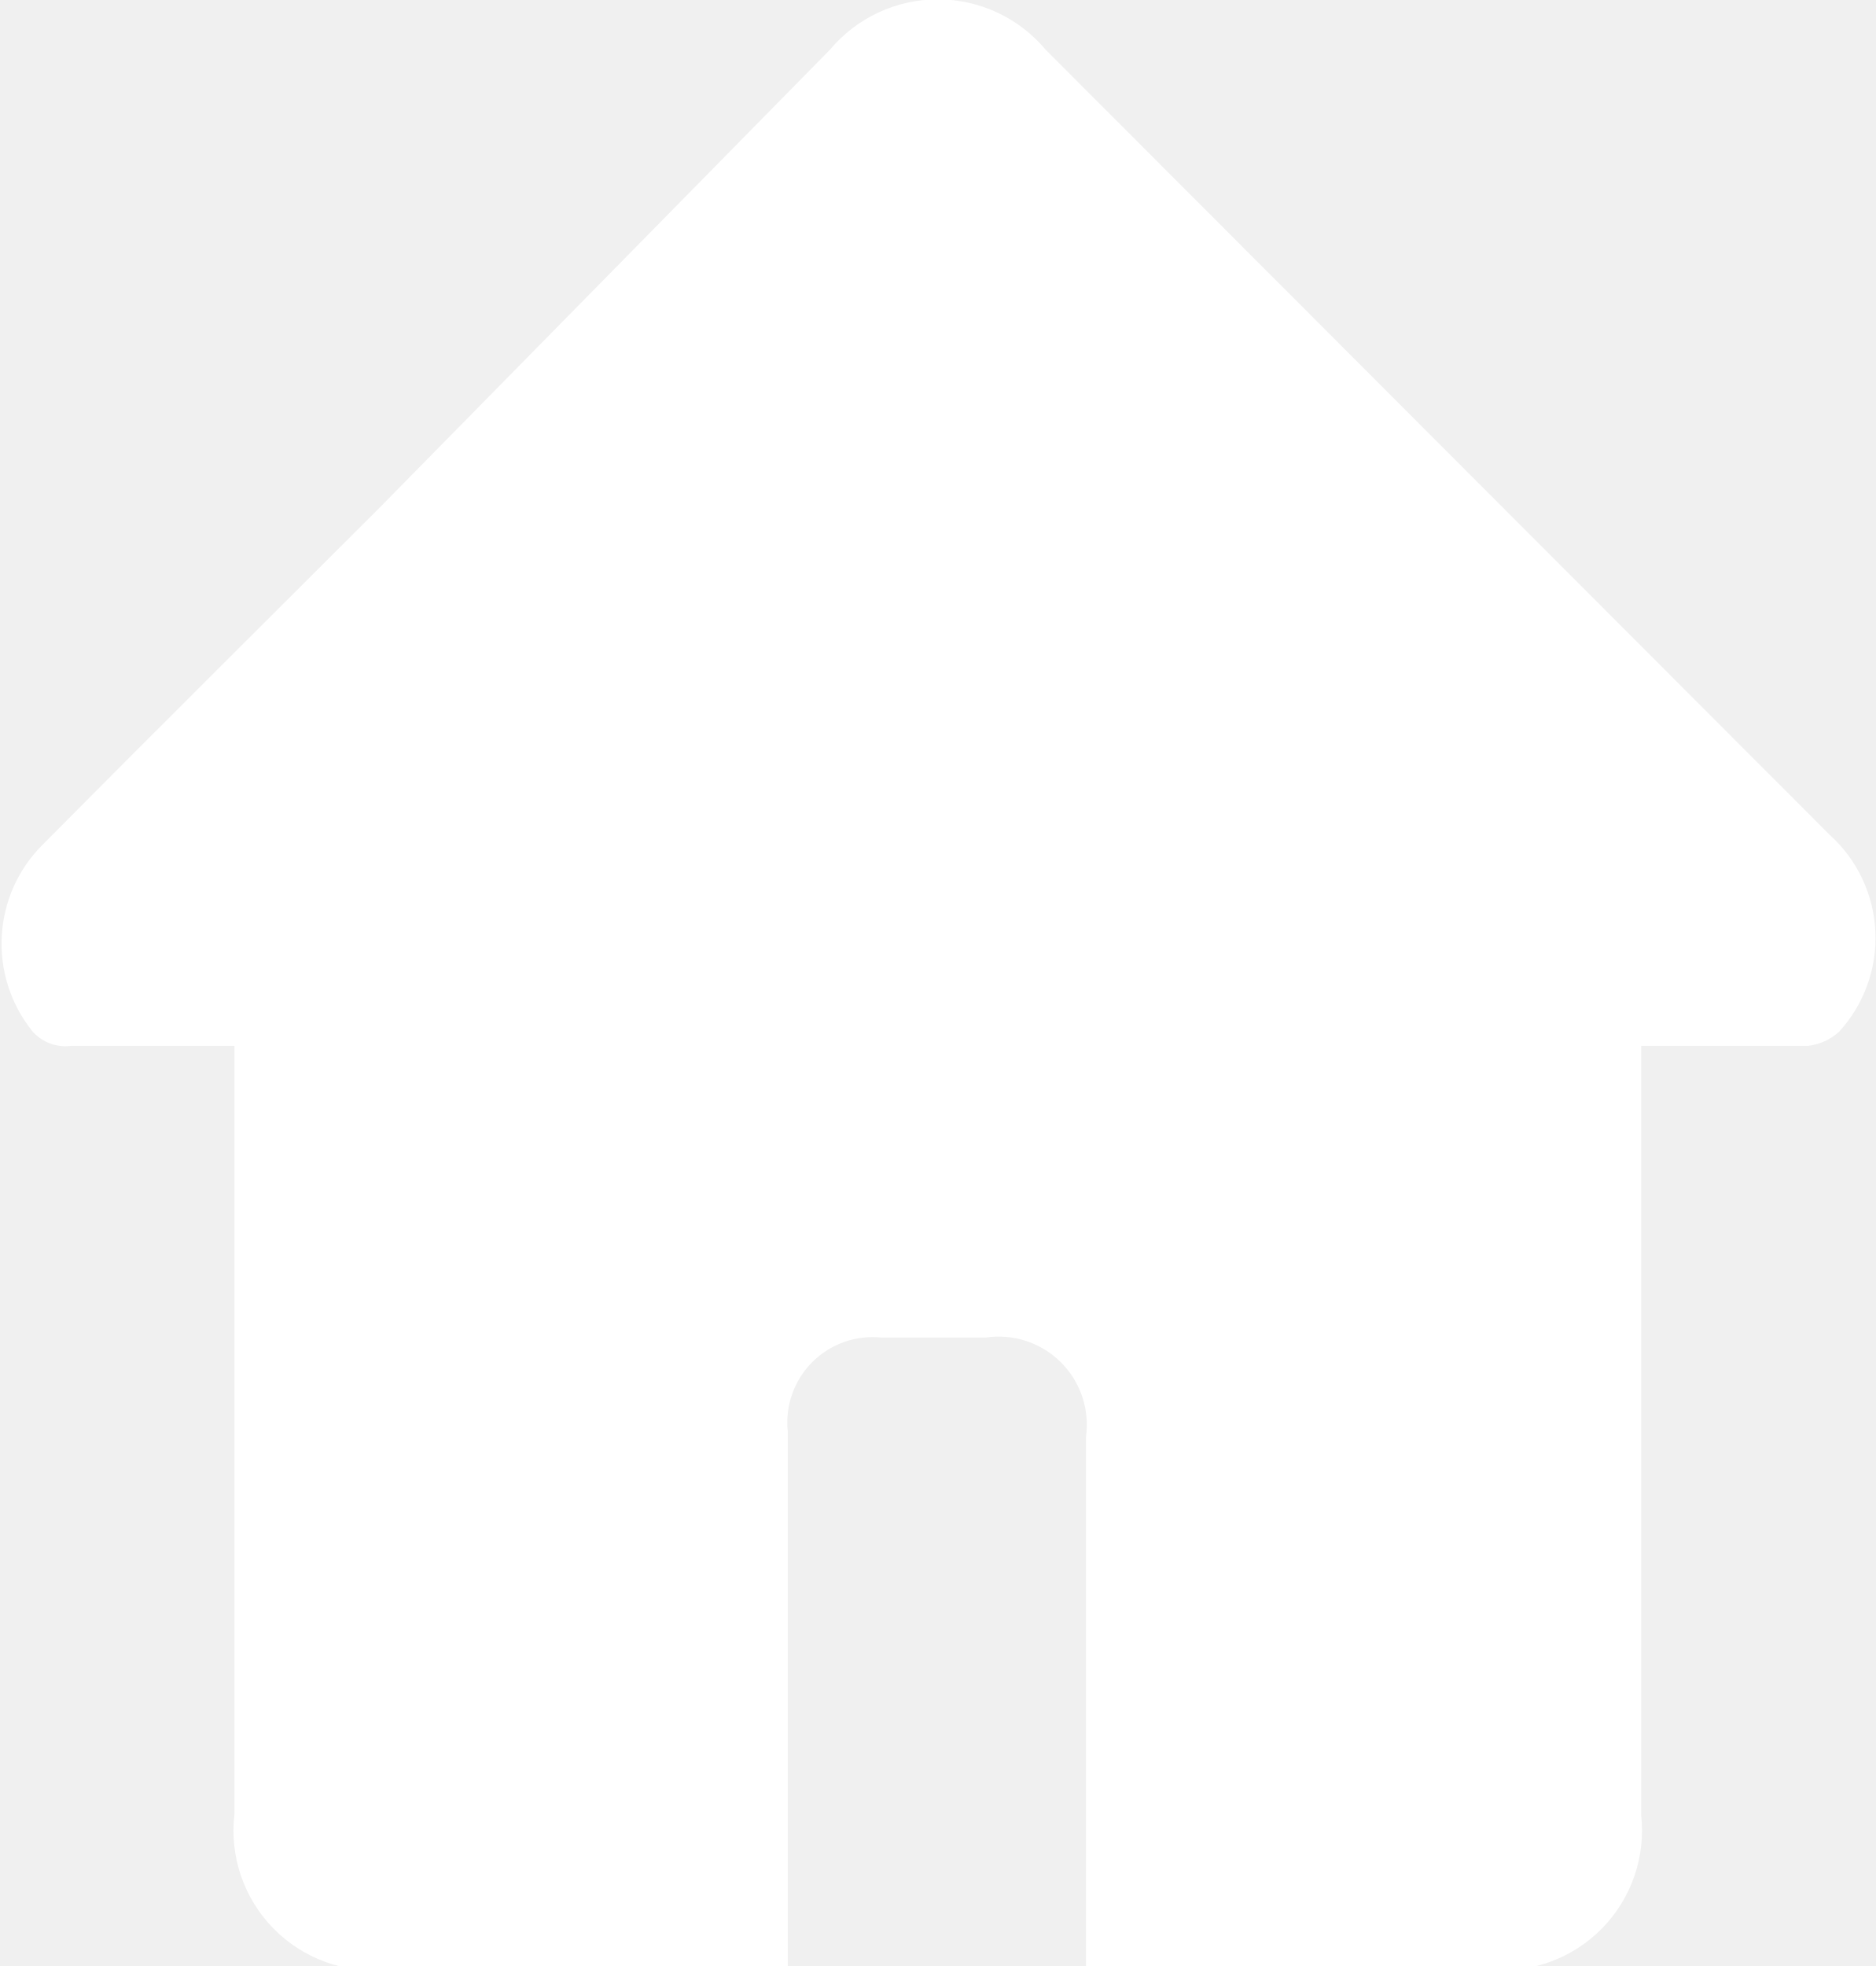
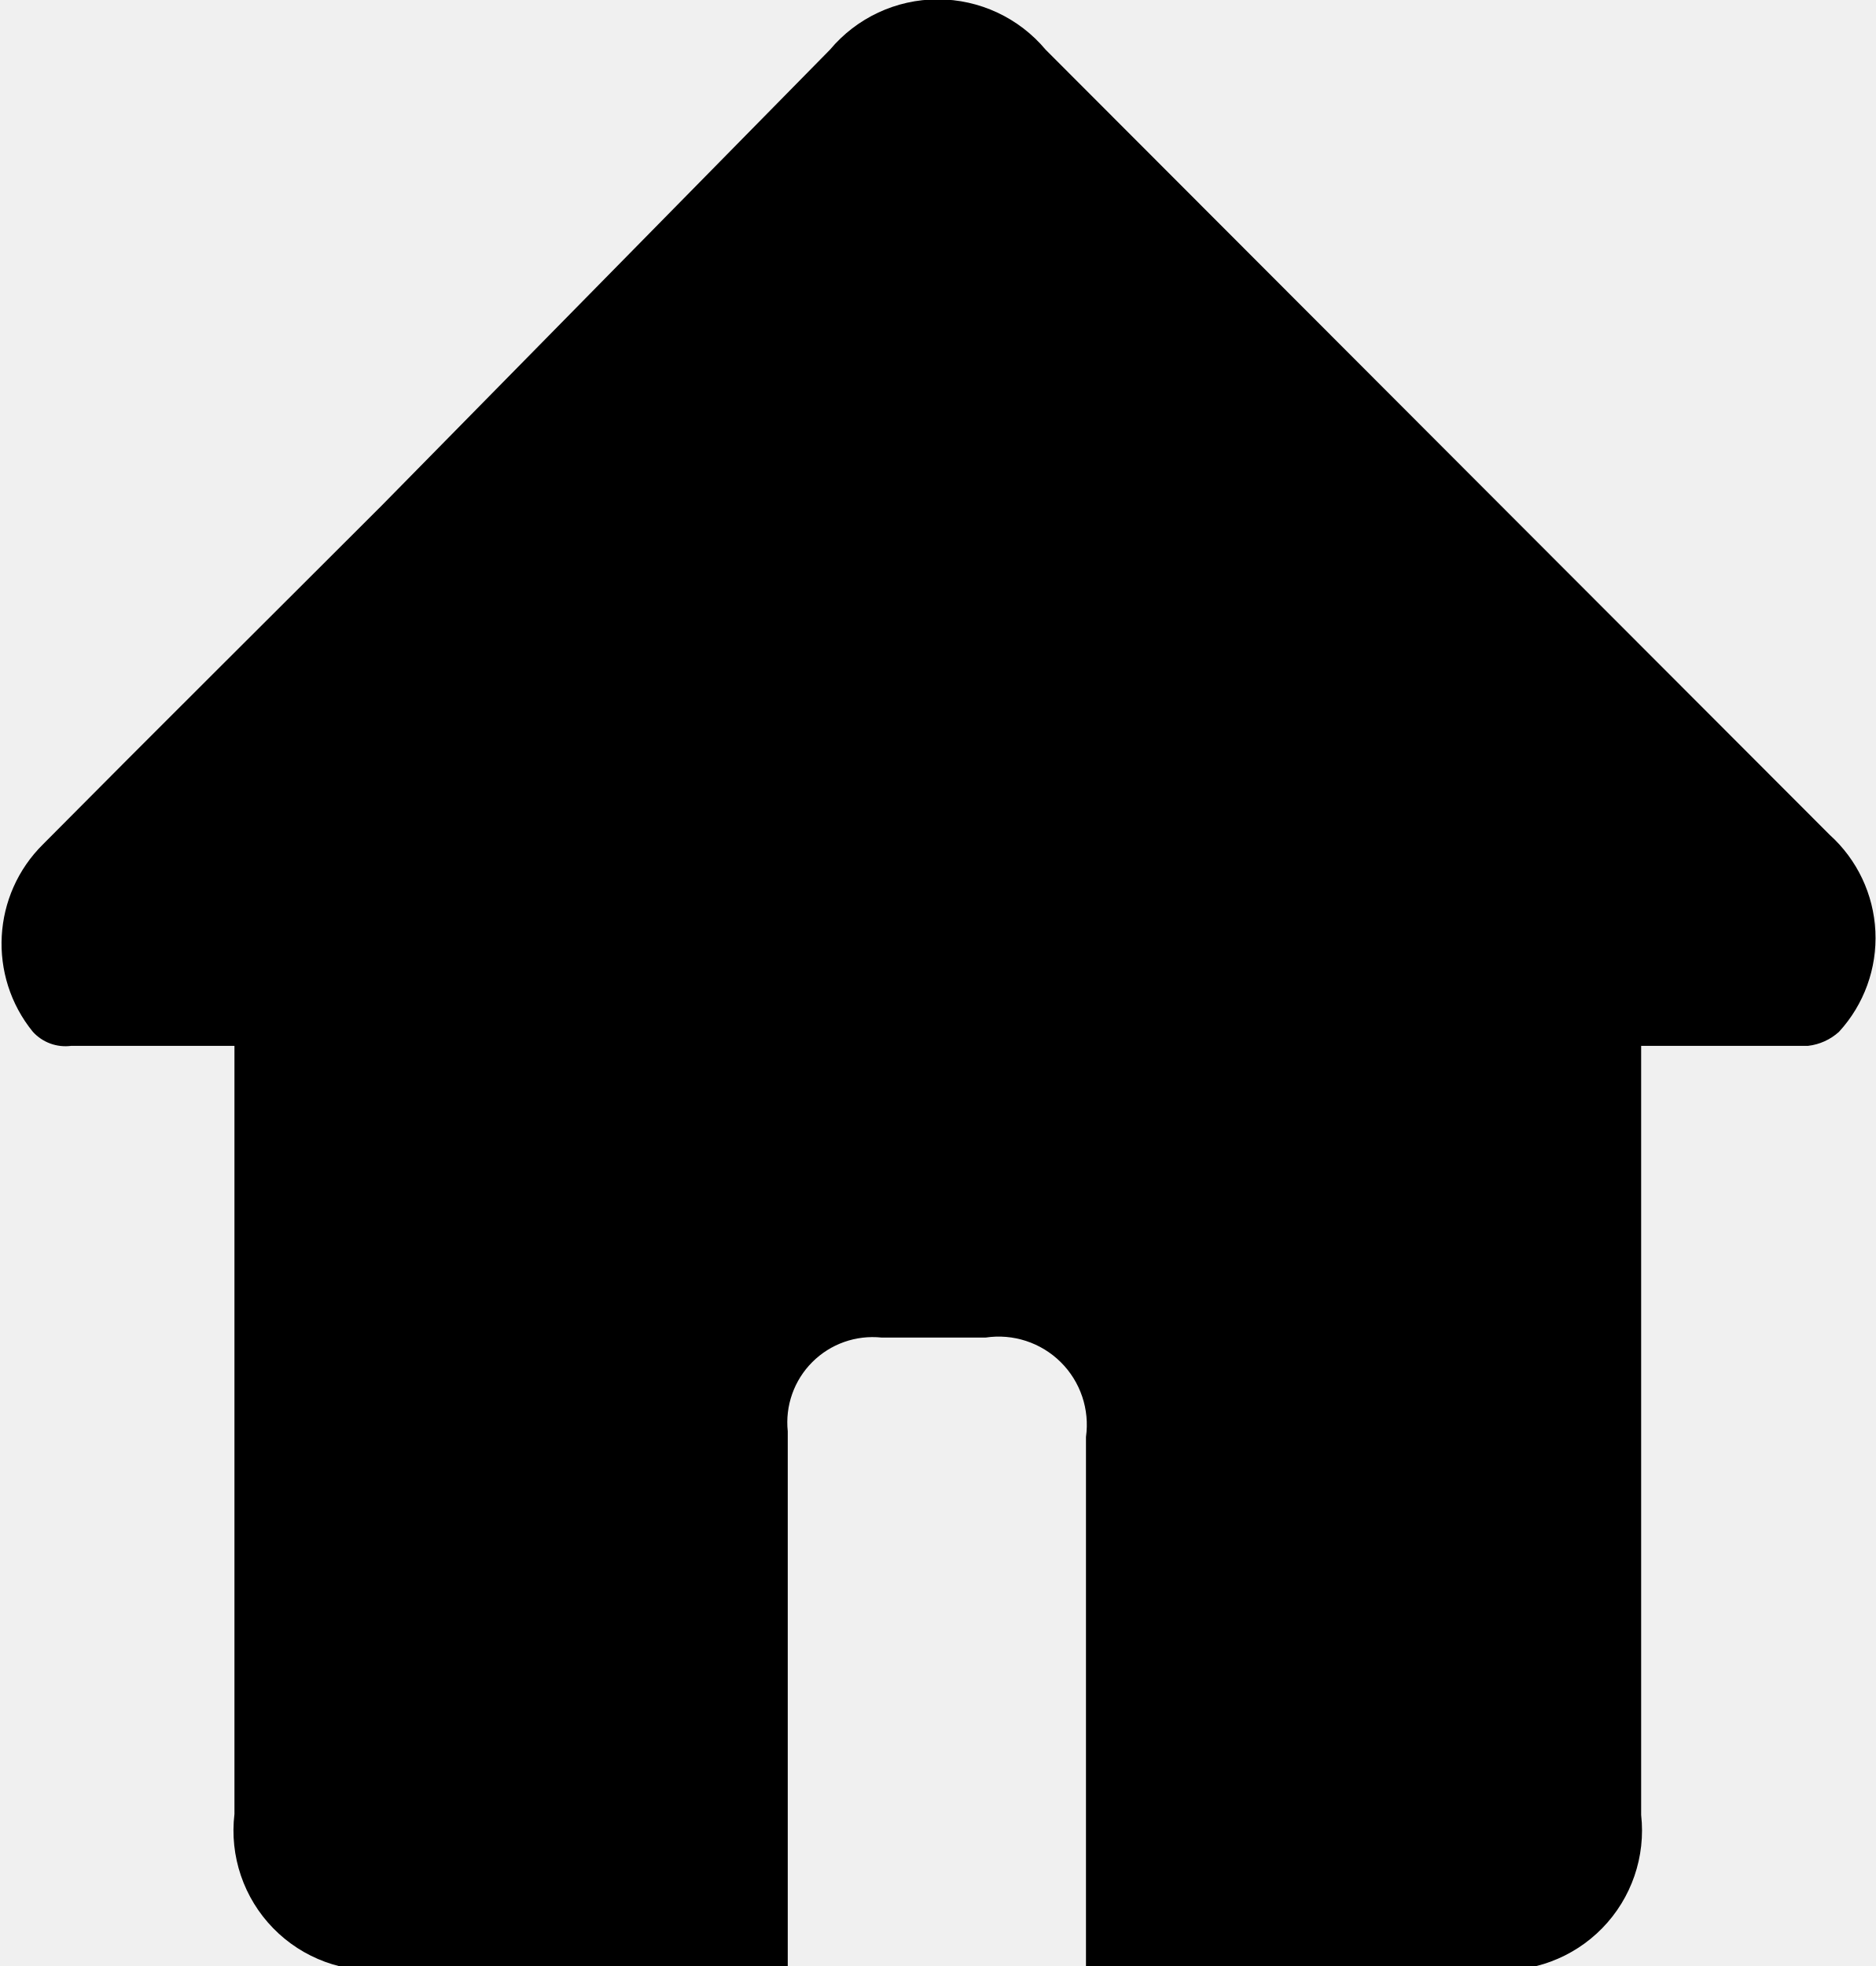
<svg xmlns="http://www.w3.org/2000/svg" id="Layer_1" data-name="Layer 1" width="20" height="20.96" viewBox="0 0 20 20.96">
  <defs>
-     <style>.cls-1{fill:#fff;}</style>
+     <style>.cls-1{fill:#000;}</style>
  </defs>
  <path class="cls-1" d="M8.42,21H4.12A1.49,1.49,0,0,1,2.5,19.34V11.15c-.6,0-1.17,0-1.74,0A.47.47,0,0,1,.35,11a1.49,1.49,0,0,1,.11-2c1.2-1.21,2.41-2.41,3.61-3.61L8.85.53a1.5,1.5,0,0,1,2.3,0L19.51,8.9a1.48,1.48,0,0,1,.1,2.1.59.59,0,0,1-.33.15H17.5v8.2A1.49,1.49,0,0,1,15.89,21H11.58V15.32a.94.94,0,0,0-1.07-1.06H9.4a.91.91,0,0,0-1,1V21Z" />
</svg>
